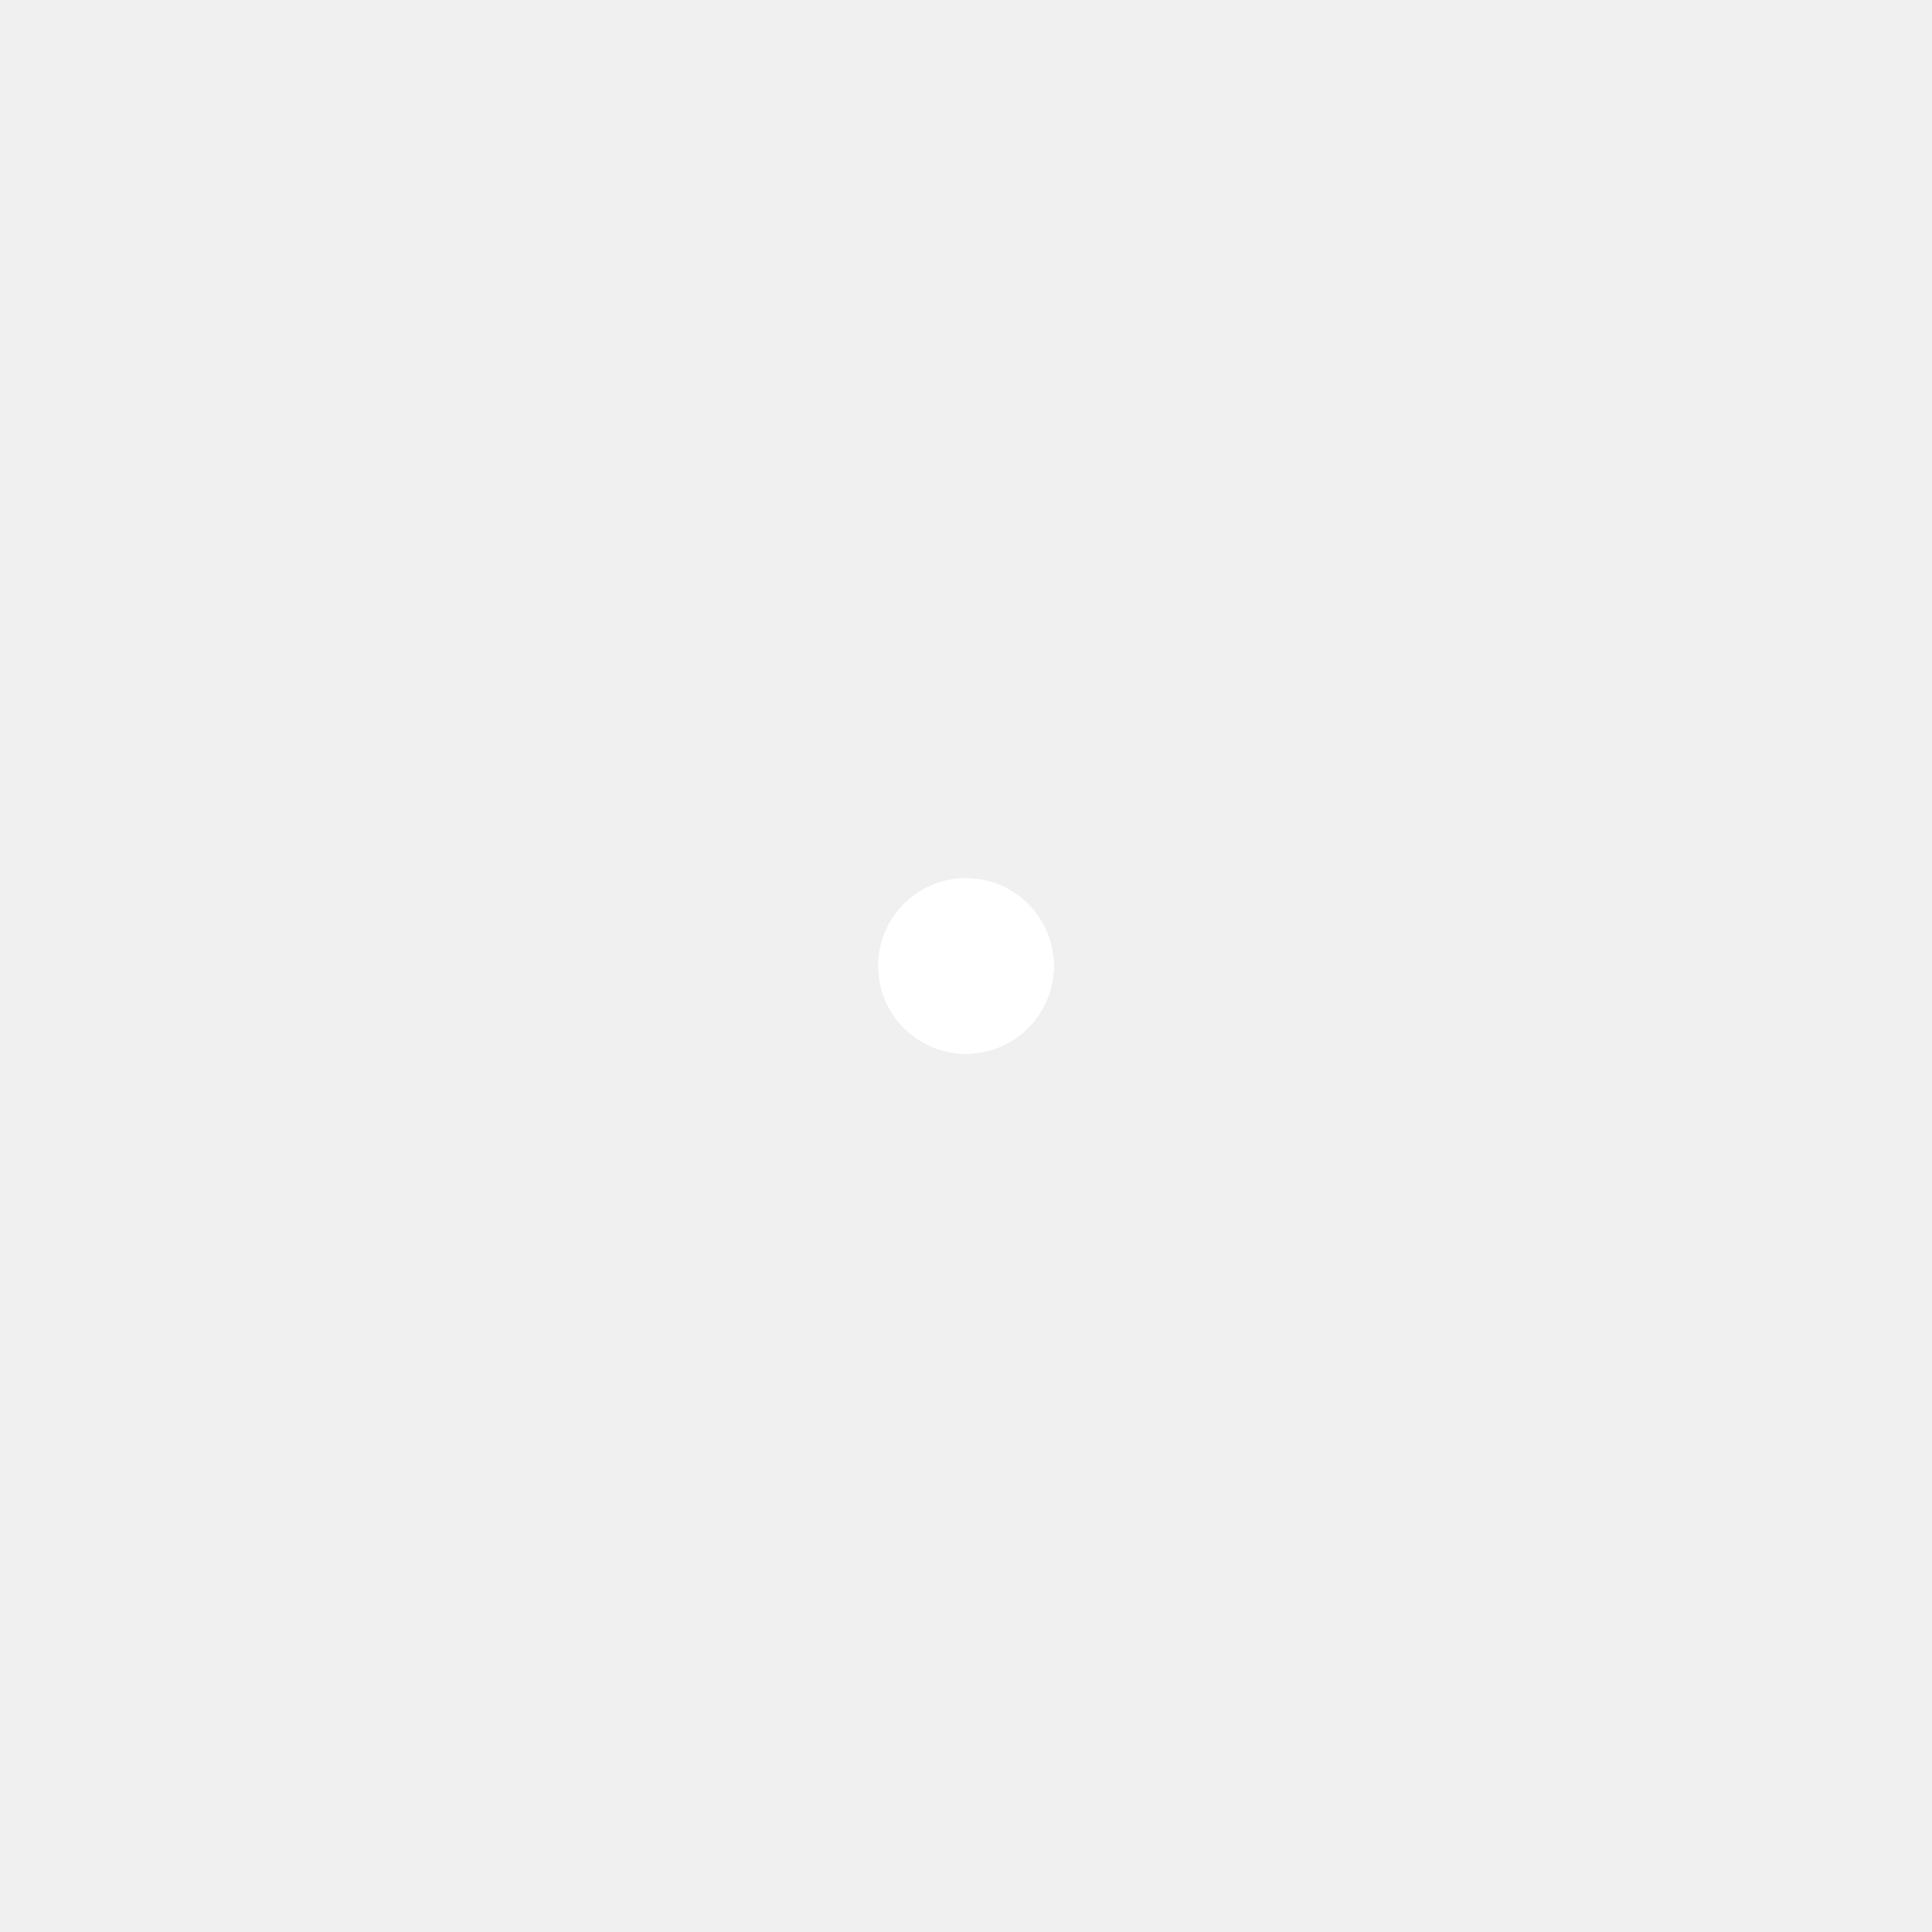
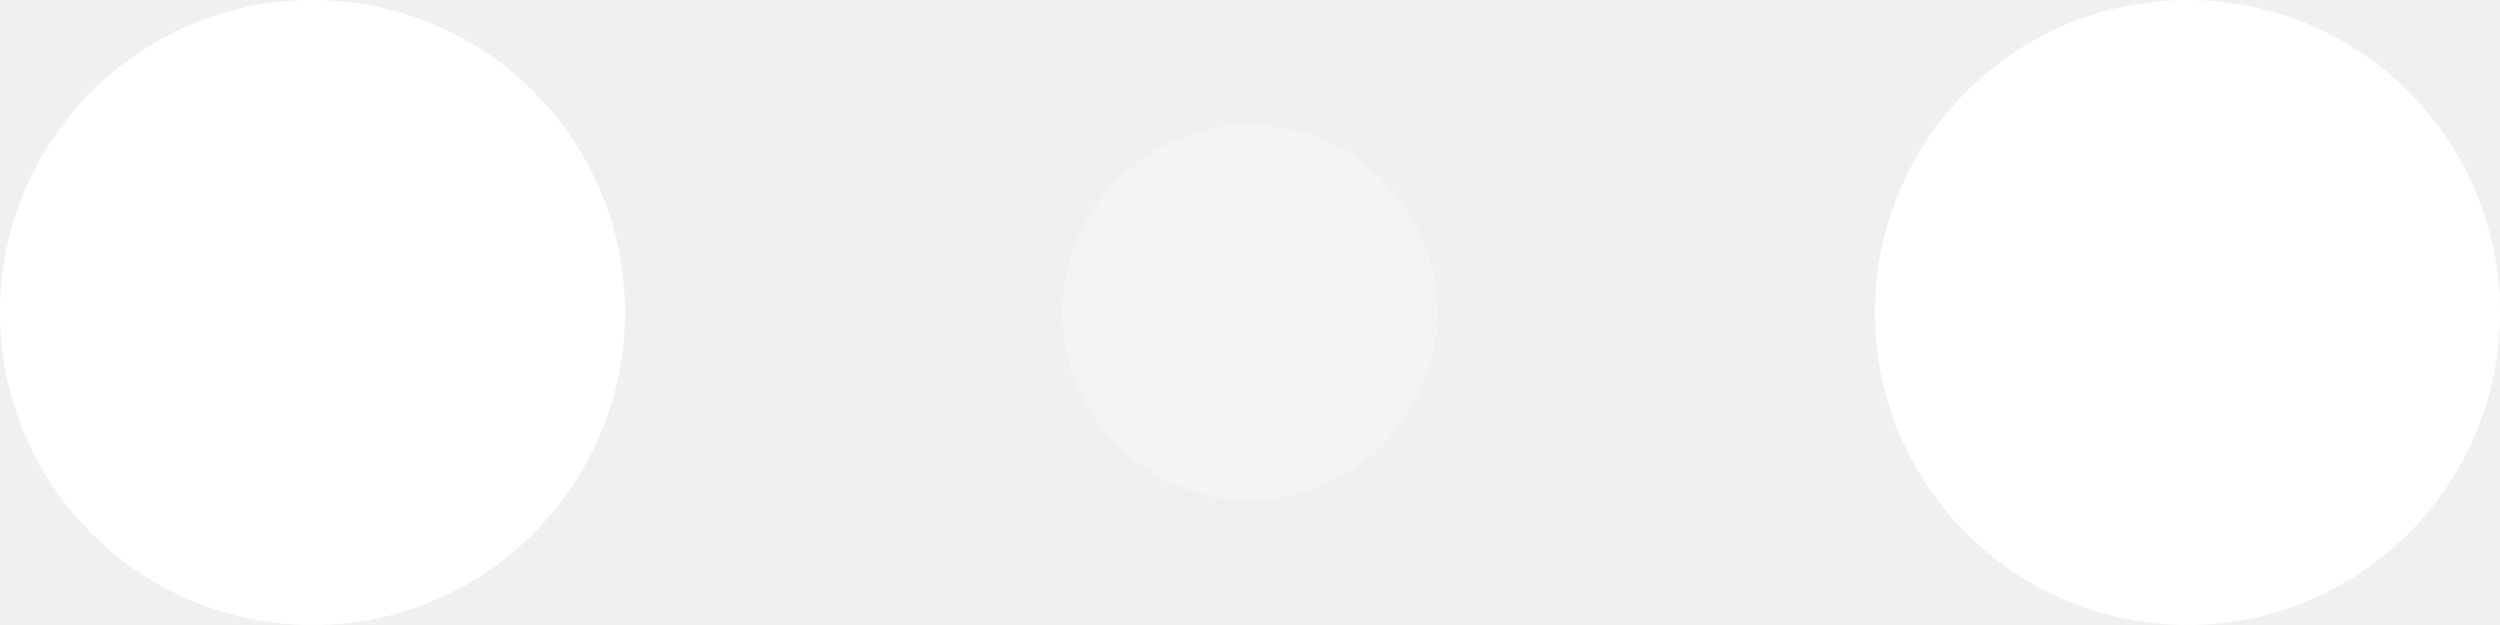
- <svg xmlns="http://www.w3.org/2000/svg" width="44" height="44" viewBox="0 0 44 44" stroke="#fff">
-   <g fill="none" fill-rule="evenodd" stroke-width="2">
-     <circle cx="22" cy="22" r="1">
-       <animate attributeName="r" begin="0s" dur="1.8s" values="1; 20" calcMode="spline" keyTimes="0; 1" keySplines="0.165, 0.84, 0.44, 1" repeatCount="indefinite" />
-       <animate attributeName="stroke-opacity" begin="0s" dur="1.8s" values="1; 0" calcMode="spline" keyTimes="0; 1" keySplines="0.3, 0.61, 0.355, 1" repeatCount="indefinite" />
-     </circle>
-     <circle cx="22" cy="22" r="1">
-       <animate attributeName="r" begin="-0.9s" dur="1.8s" values="1; 20" calcMode="spline" keyTimes="0; 1" keySplines="0.165, 0.84, 0.44, 1" repeatCount="indefinite" />
-       <animate attributeName="stroke-opacity" begin="-0.9s" dur="1.8s" values="1; 0" calcMode="spline" keyTimes="0; 1" keySplines="0.3, 0.61, 0.355, 1" repeatCount="indefinite" />
-     </circle>
-   </g>
+ <svg xmlns="http://www.w3.org/2000/svg" width="120" height="30" viewBox="0 0 120 30" fill="#fff">
+   <circle cx="15" cy="15" r="15">
+     <animate attributeName="r" from="15" to="15" begin="0s" dur="0.8s" values="15;9;15" calcMode="linear" repeatCount="indefinite" />
+     <animate attributeName="fill-opacity" from="1" to="1" begin="0s" dur="0.8s" values="1;.5;1" calcMode="linear" repeatCount="indefinite" />
+   </circle>
+   <circle cx="60" cy="15" r="9" fill-opacity="0.3">
+     <animate attributeName="r" from="9" to="9" begin="0s" dur="0.8s" values="9;15;9" calcMode="linear" repeatCount="indefinite" />
+     <animate attributeName="fill-opacity" from="0.5" to="0.5" begin="0s" dur="0.8s" values=".5;1;.5" calcMode="linear" repeatCount="indefinite" />
+   </circle>
+   <circle cx="105" cy="15" r="15">
+     <animate attributeName="r" from="15" to="15" begin="0s" dur="0.8s" values="15;9;15" calcMode="linear" repeatCount="indefinite" />
+     <animate attributeName="fill-opacity" from="1" to="1" begin="0s" dur="0.8s" values="1;.5;1" calcMode="linear" repeatCount="indefinite" />
+   </circle>
</svg>
